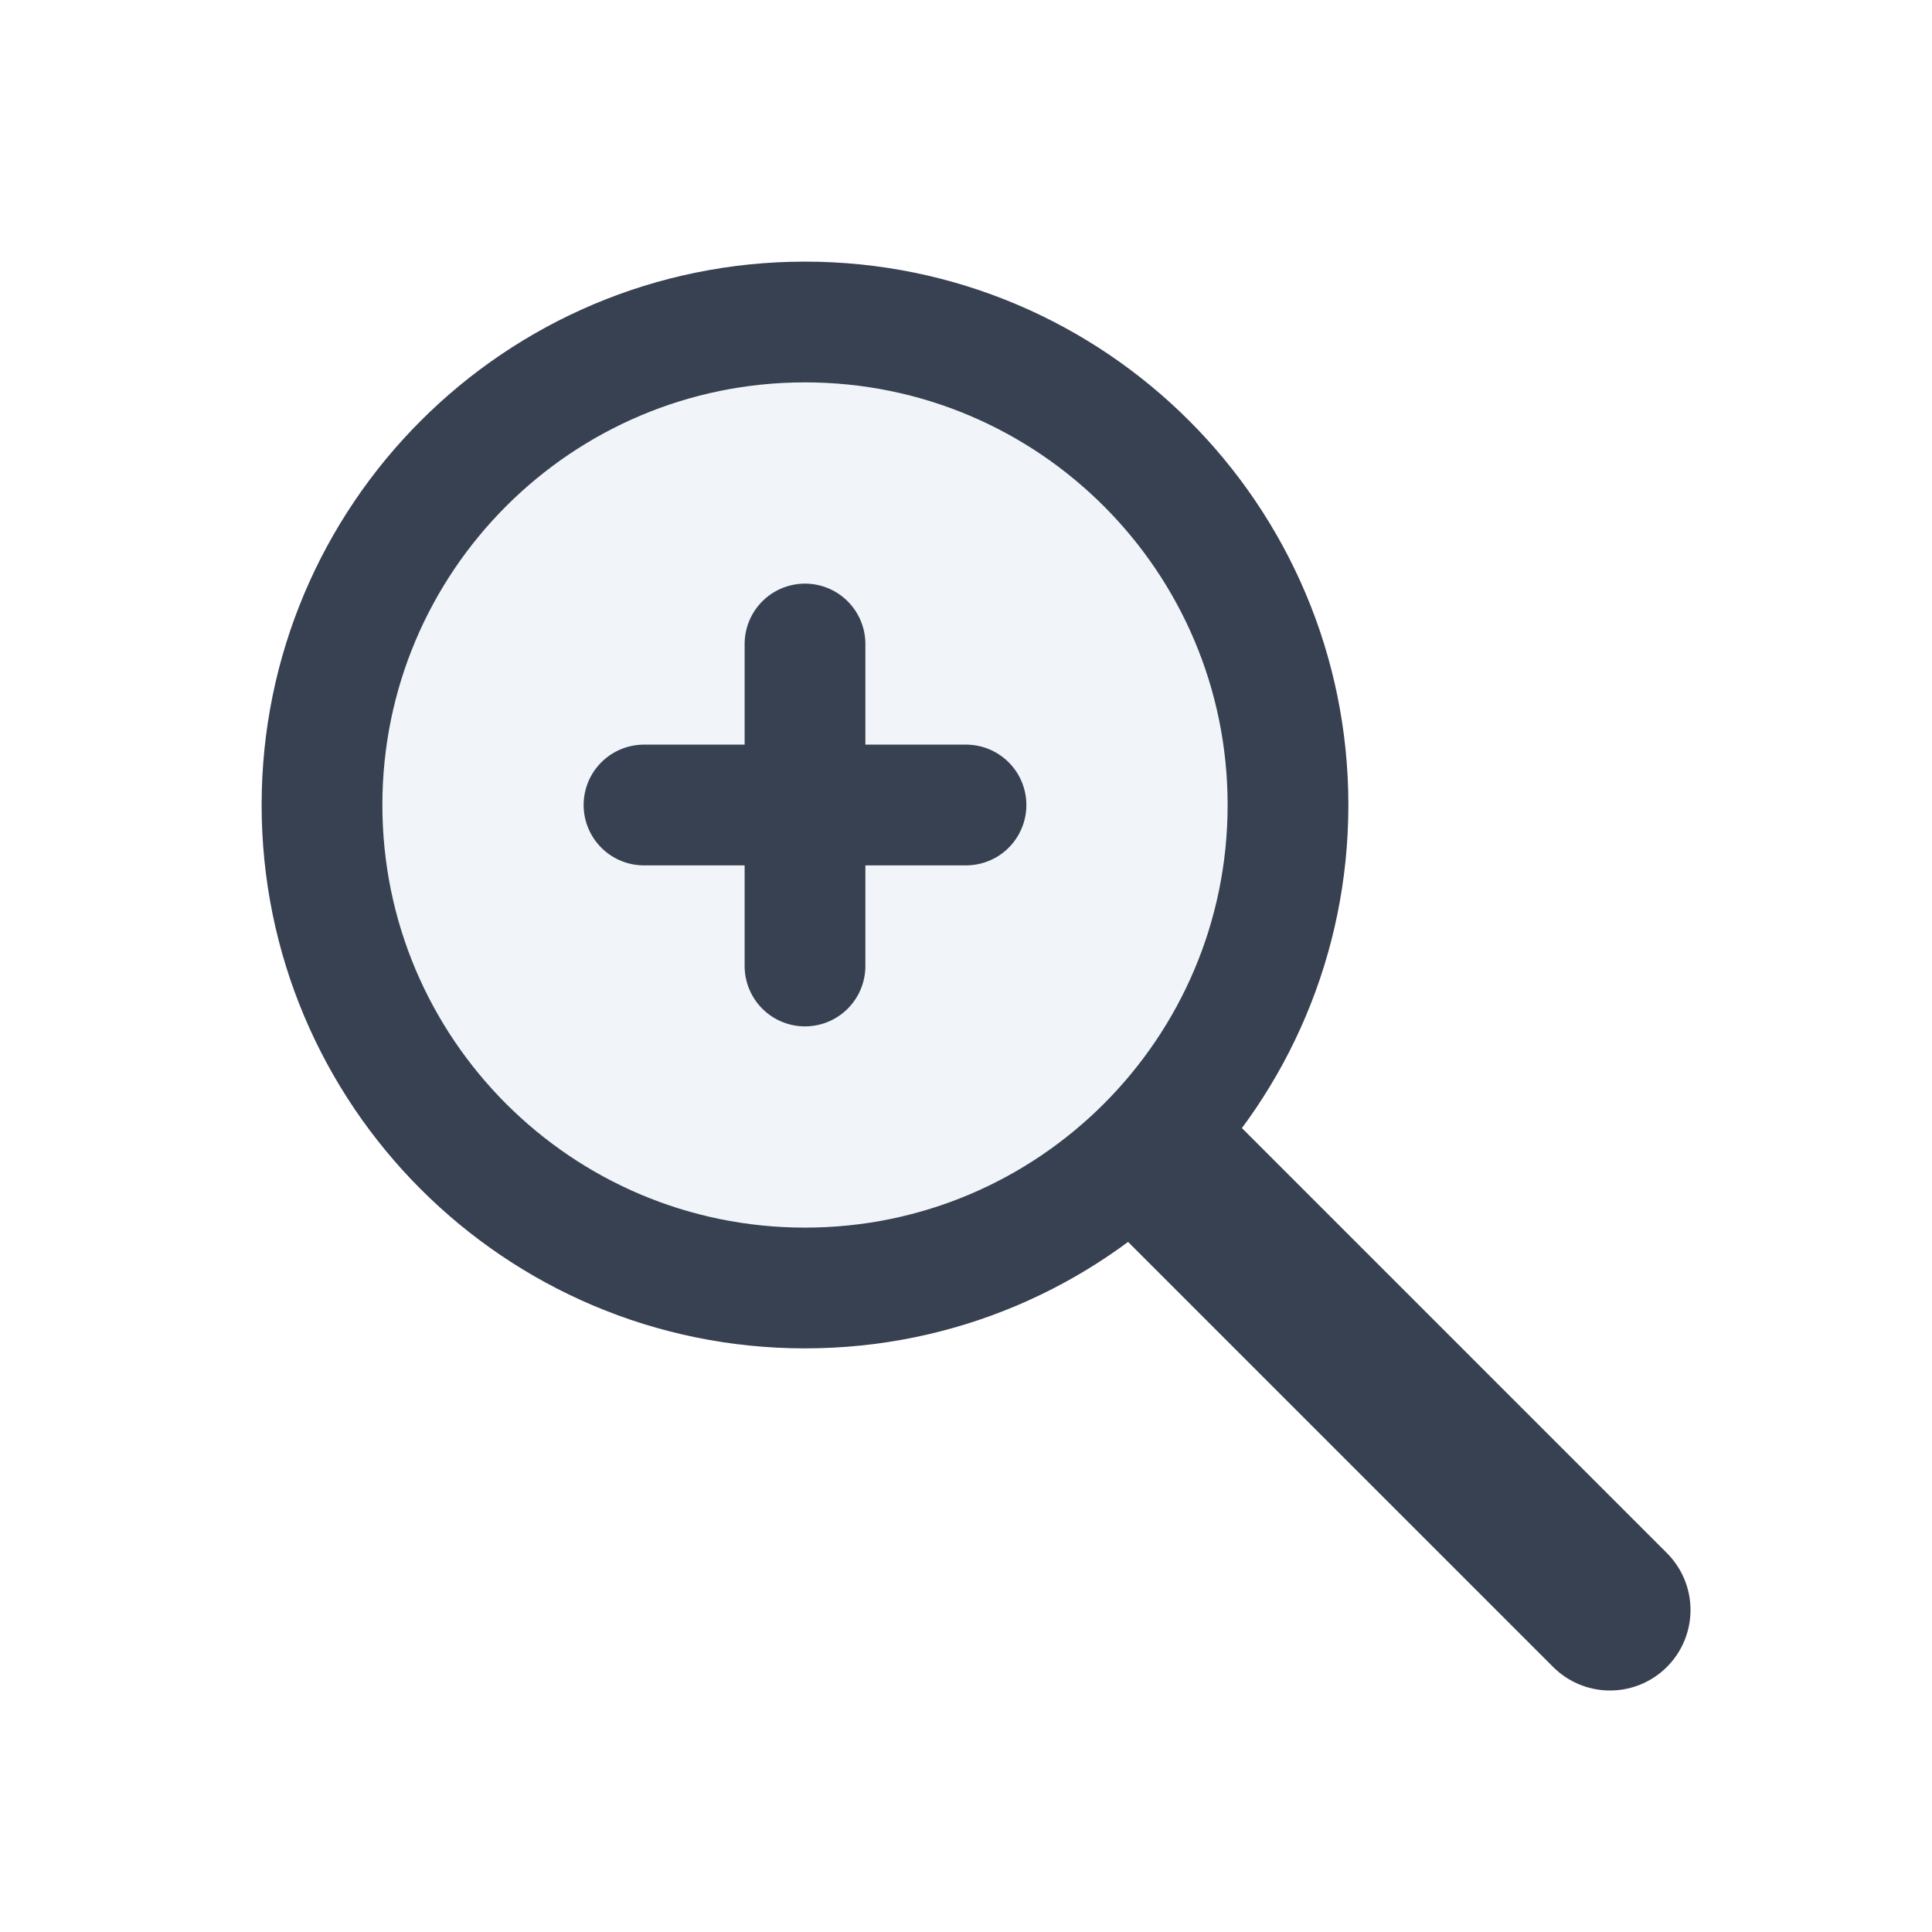
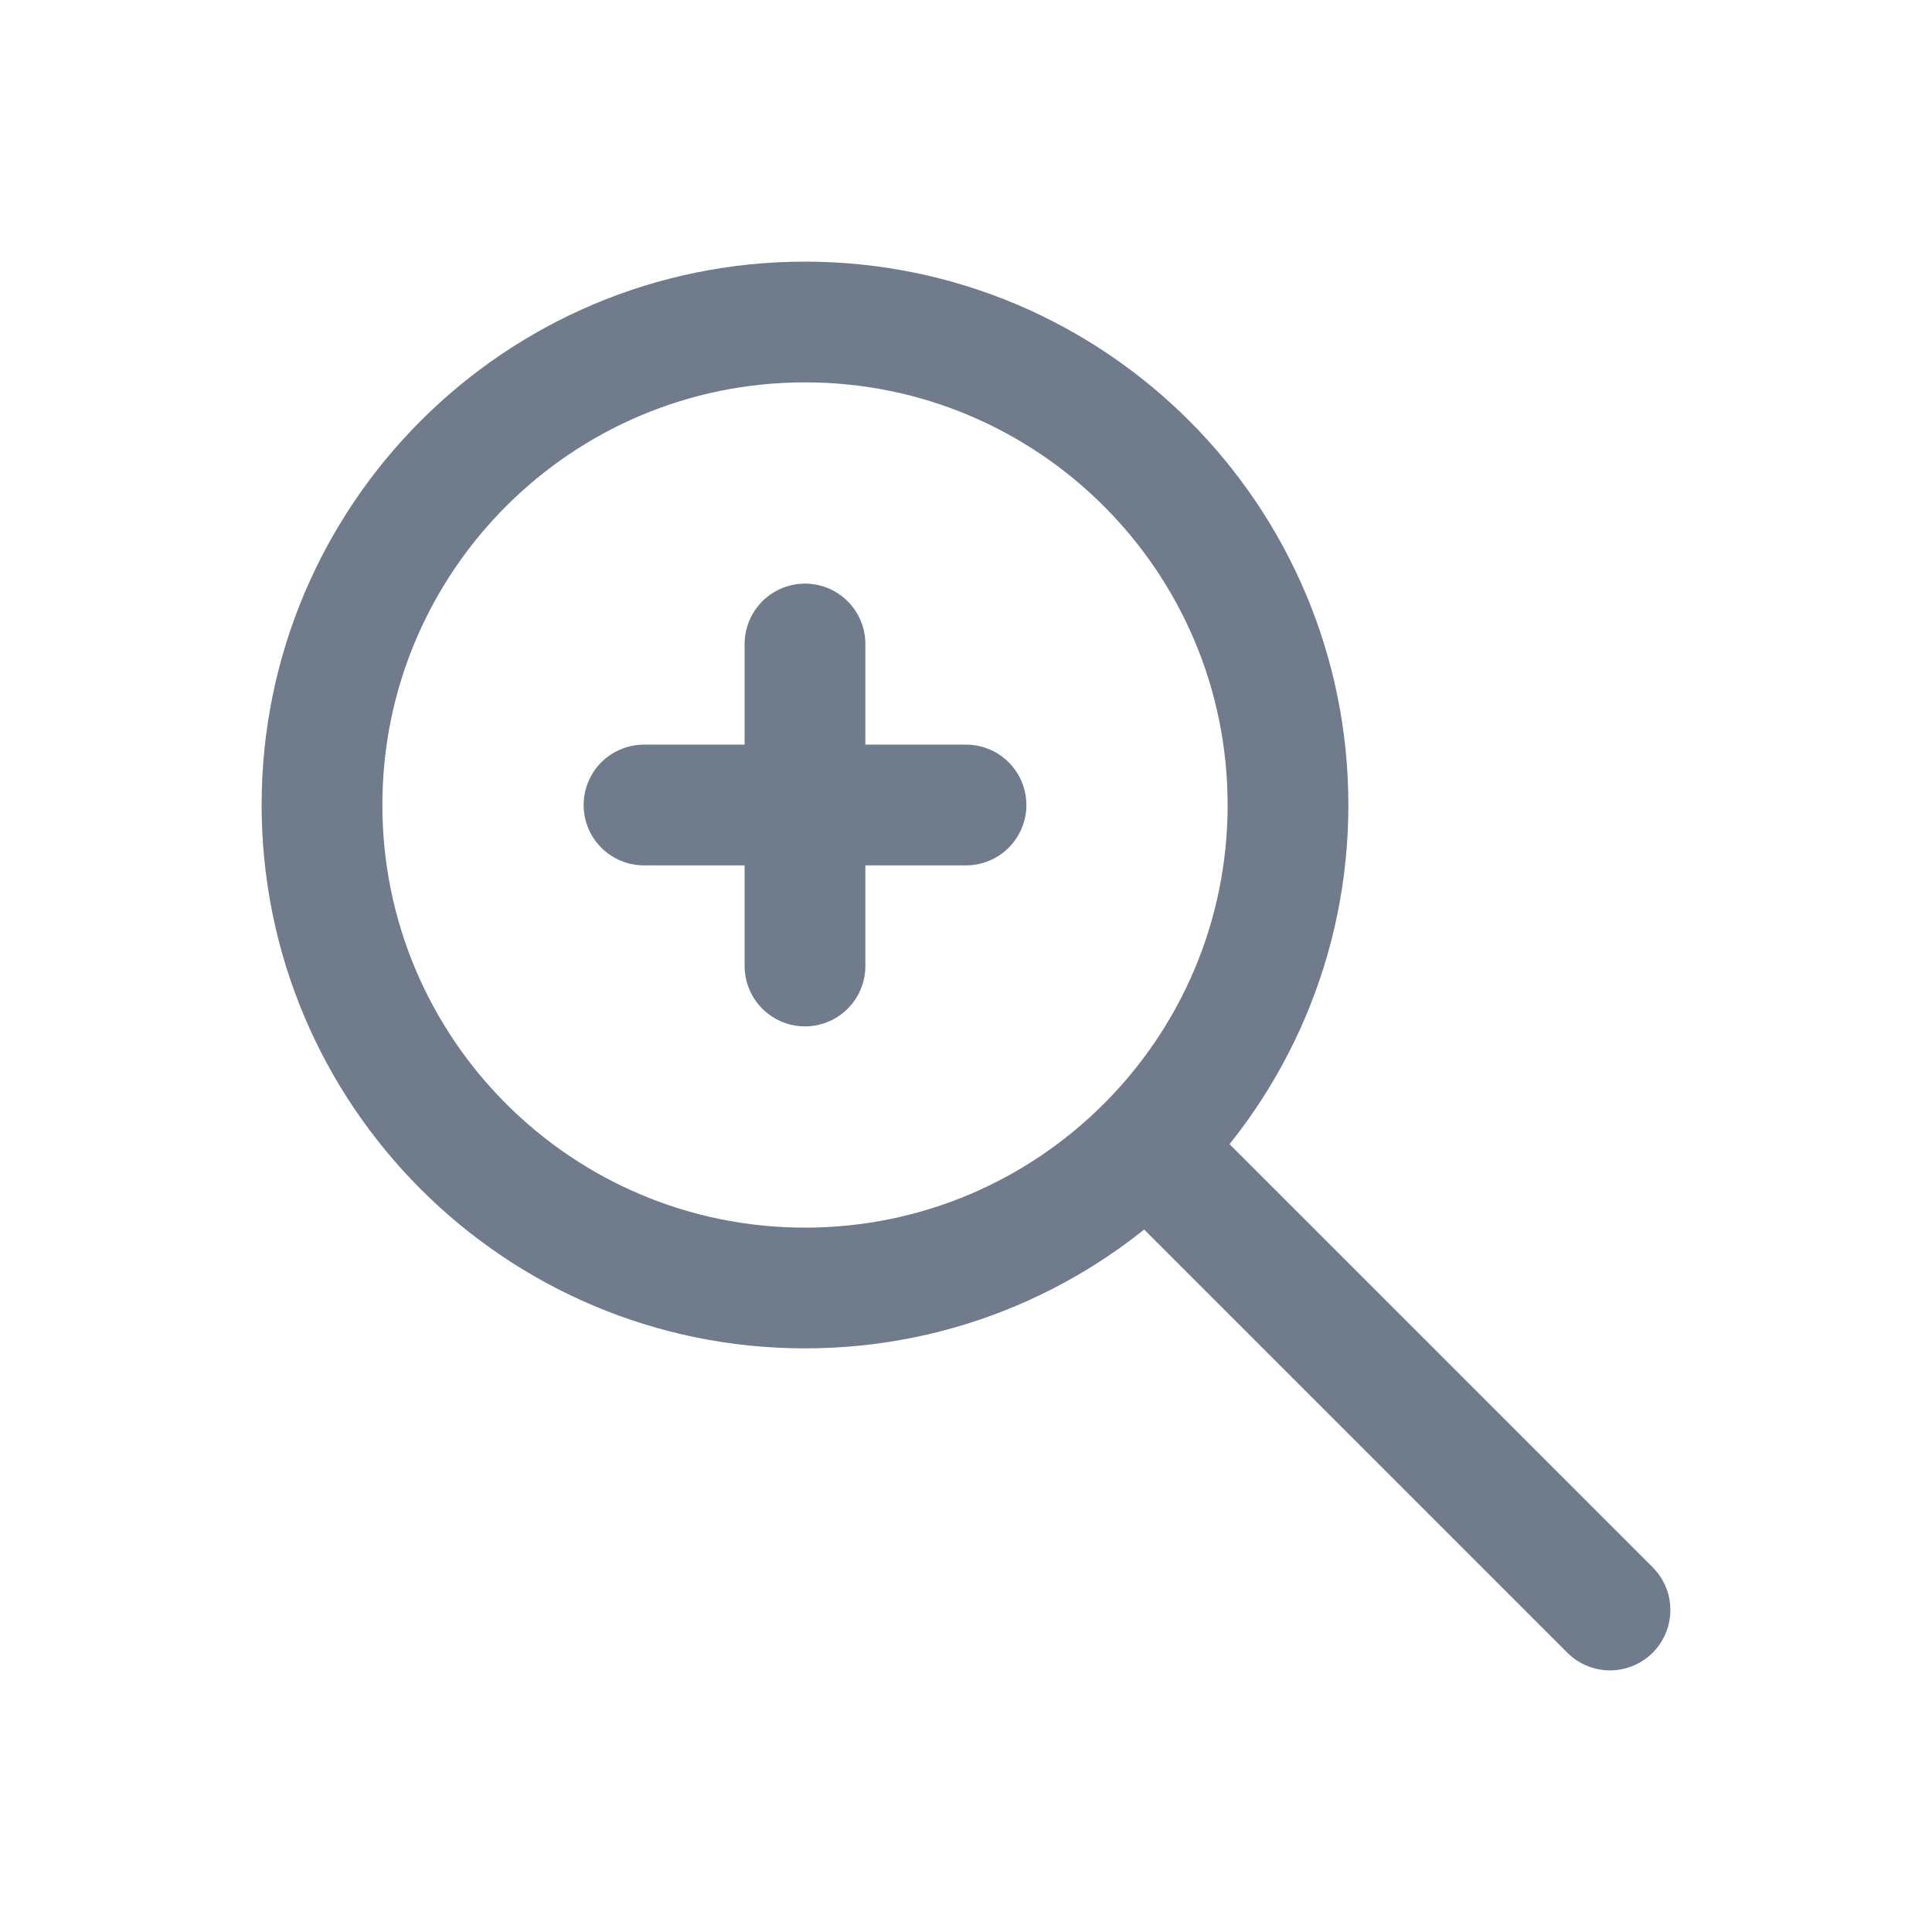
<svg xmlns="http://www.w3.org/2000/svg" viewBox="0 0 24 24" width="32" height="32">
-   <circle cx="10" cy="10" r="6" fill="#f1f5f9" stroke="#374151" stroke-width="1.5" />
-   <path d="M8 10h4M10 8v4" stroke="#374151" stroke-width="1.5" stroke-linecap="round" />
-   <path d="M14.5 14.5L20 20" stroke="#374151" stroke-width="2" stroke-linecap="round" />
+   <circle cx="10" cy="10" r="6" fill="none" stroke="#707c8c" stroke-width="1.5" />
+   <path d="M8 10h4M10 8v4" stroke="#707c8c" stroke-width="1.5" stroke-linecap="round" />
+   <path d="M14.5 14.5L20 20" stroke="#707c8c" stroke-width="1.5" stroke-linecap="round" />
</svg>
